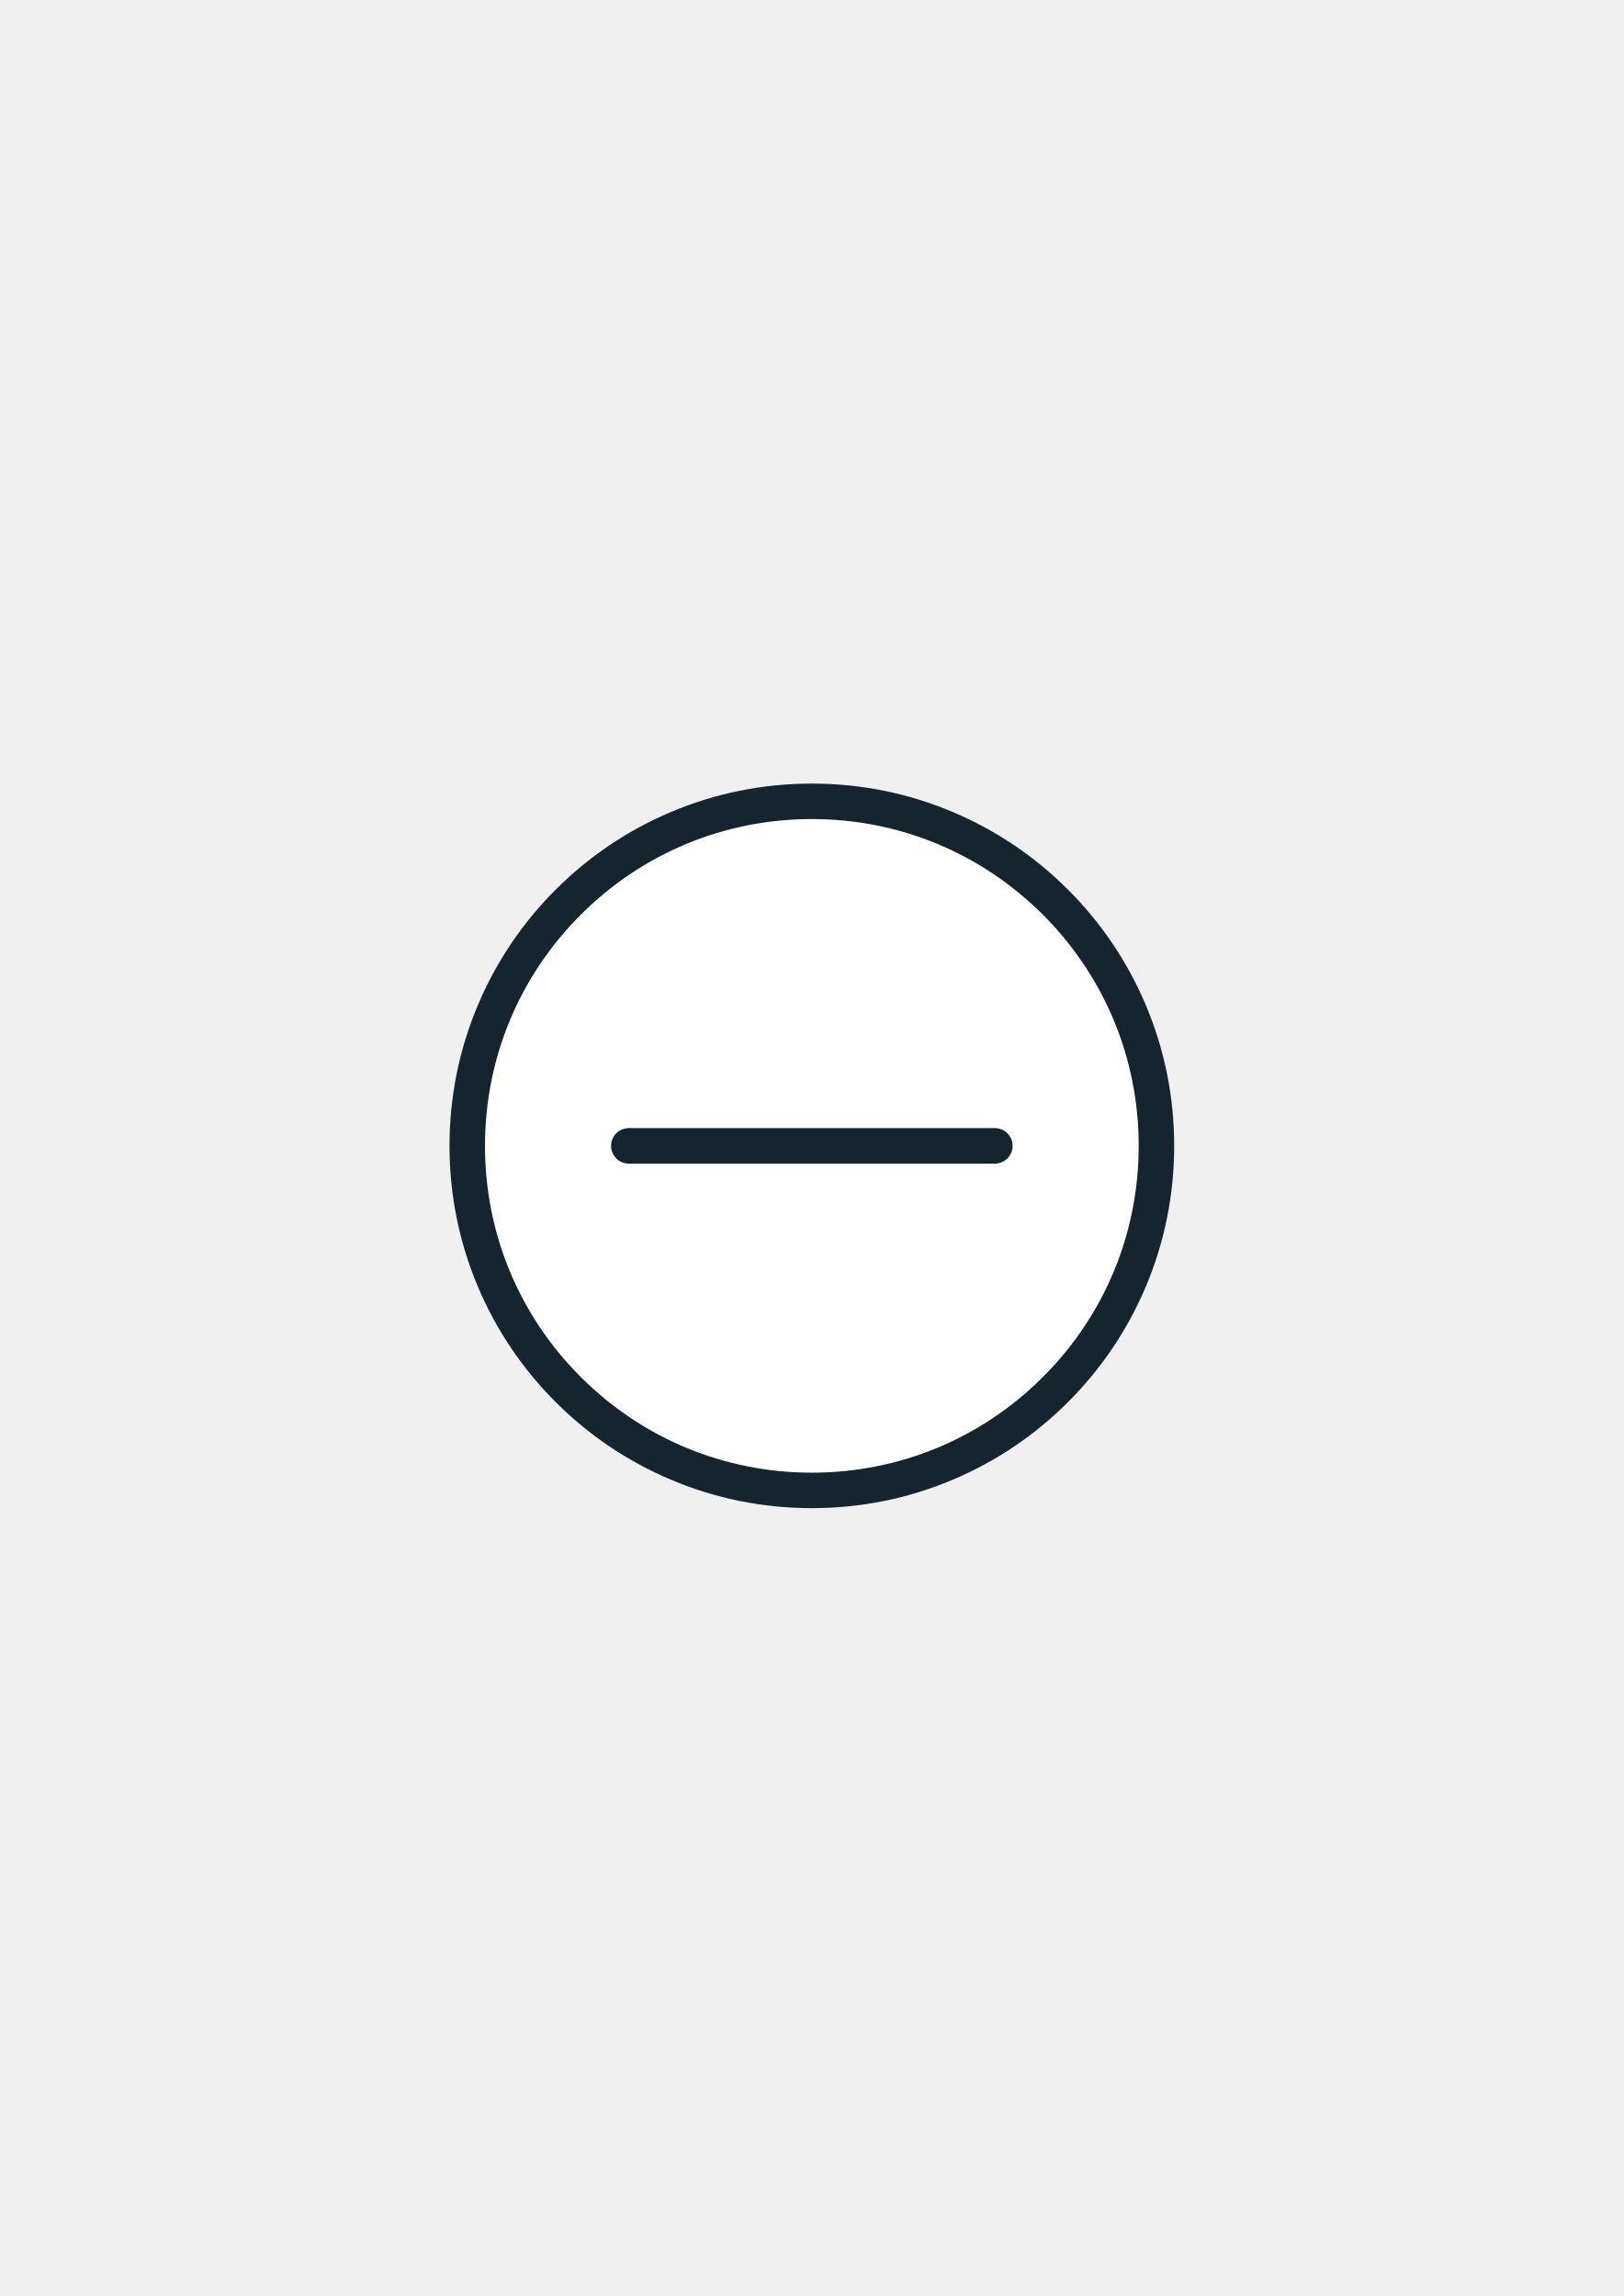
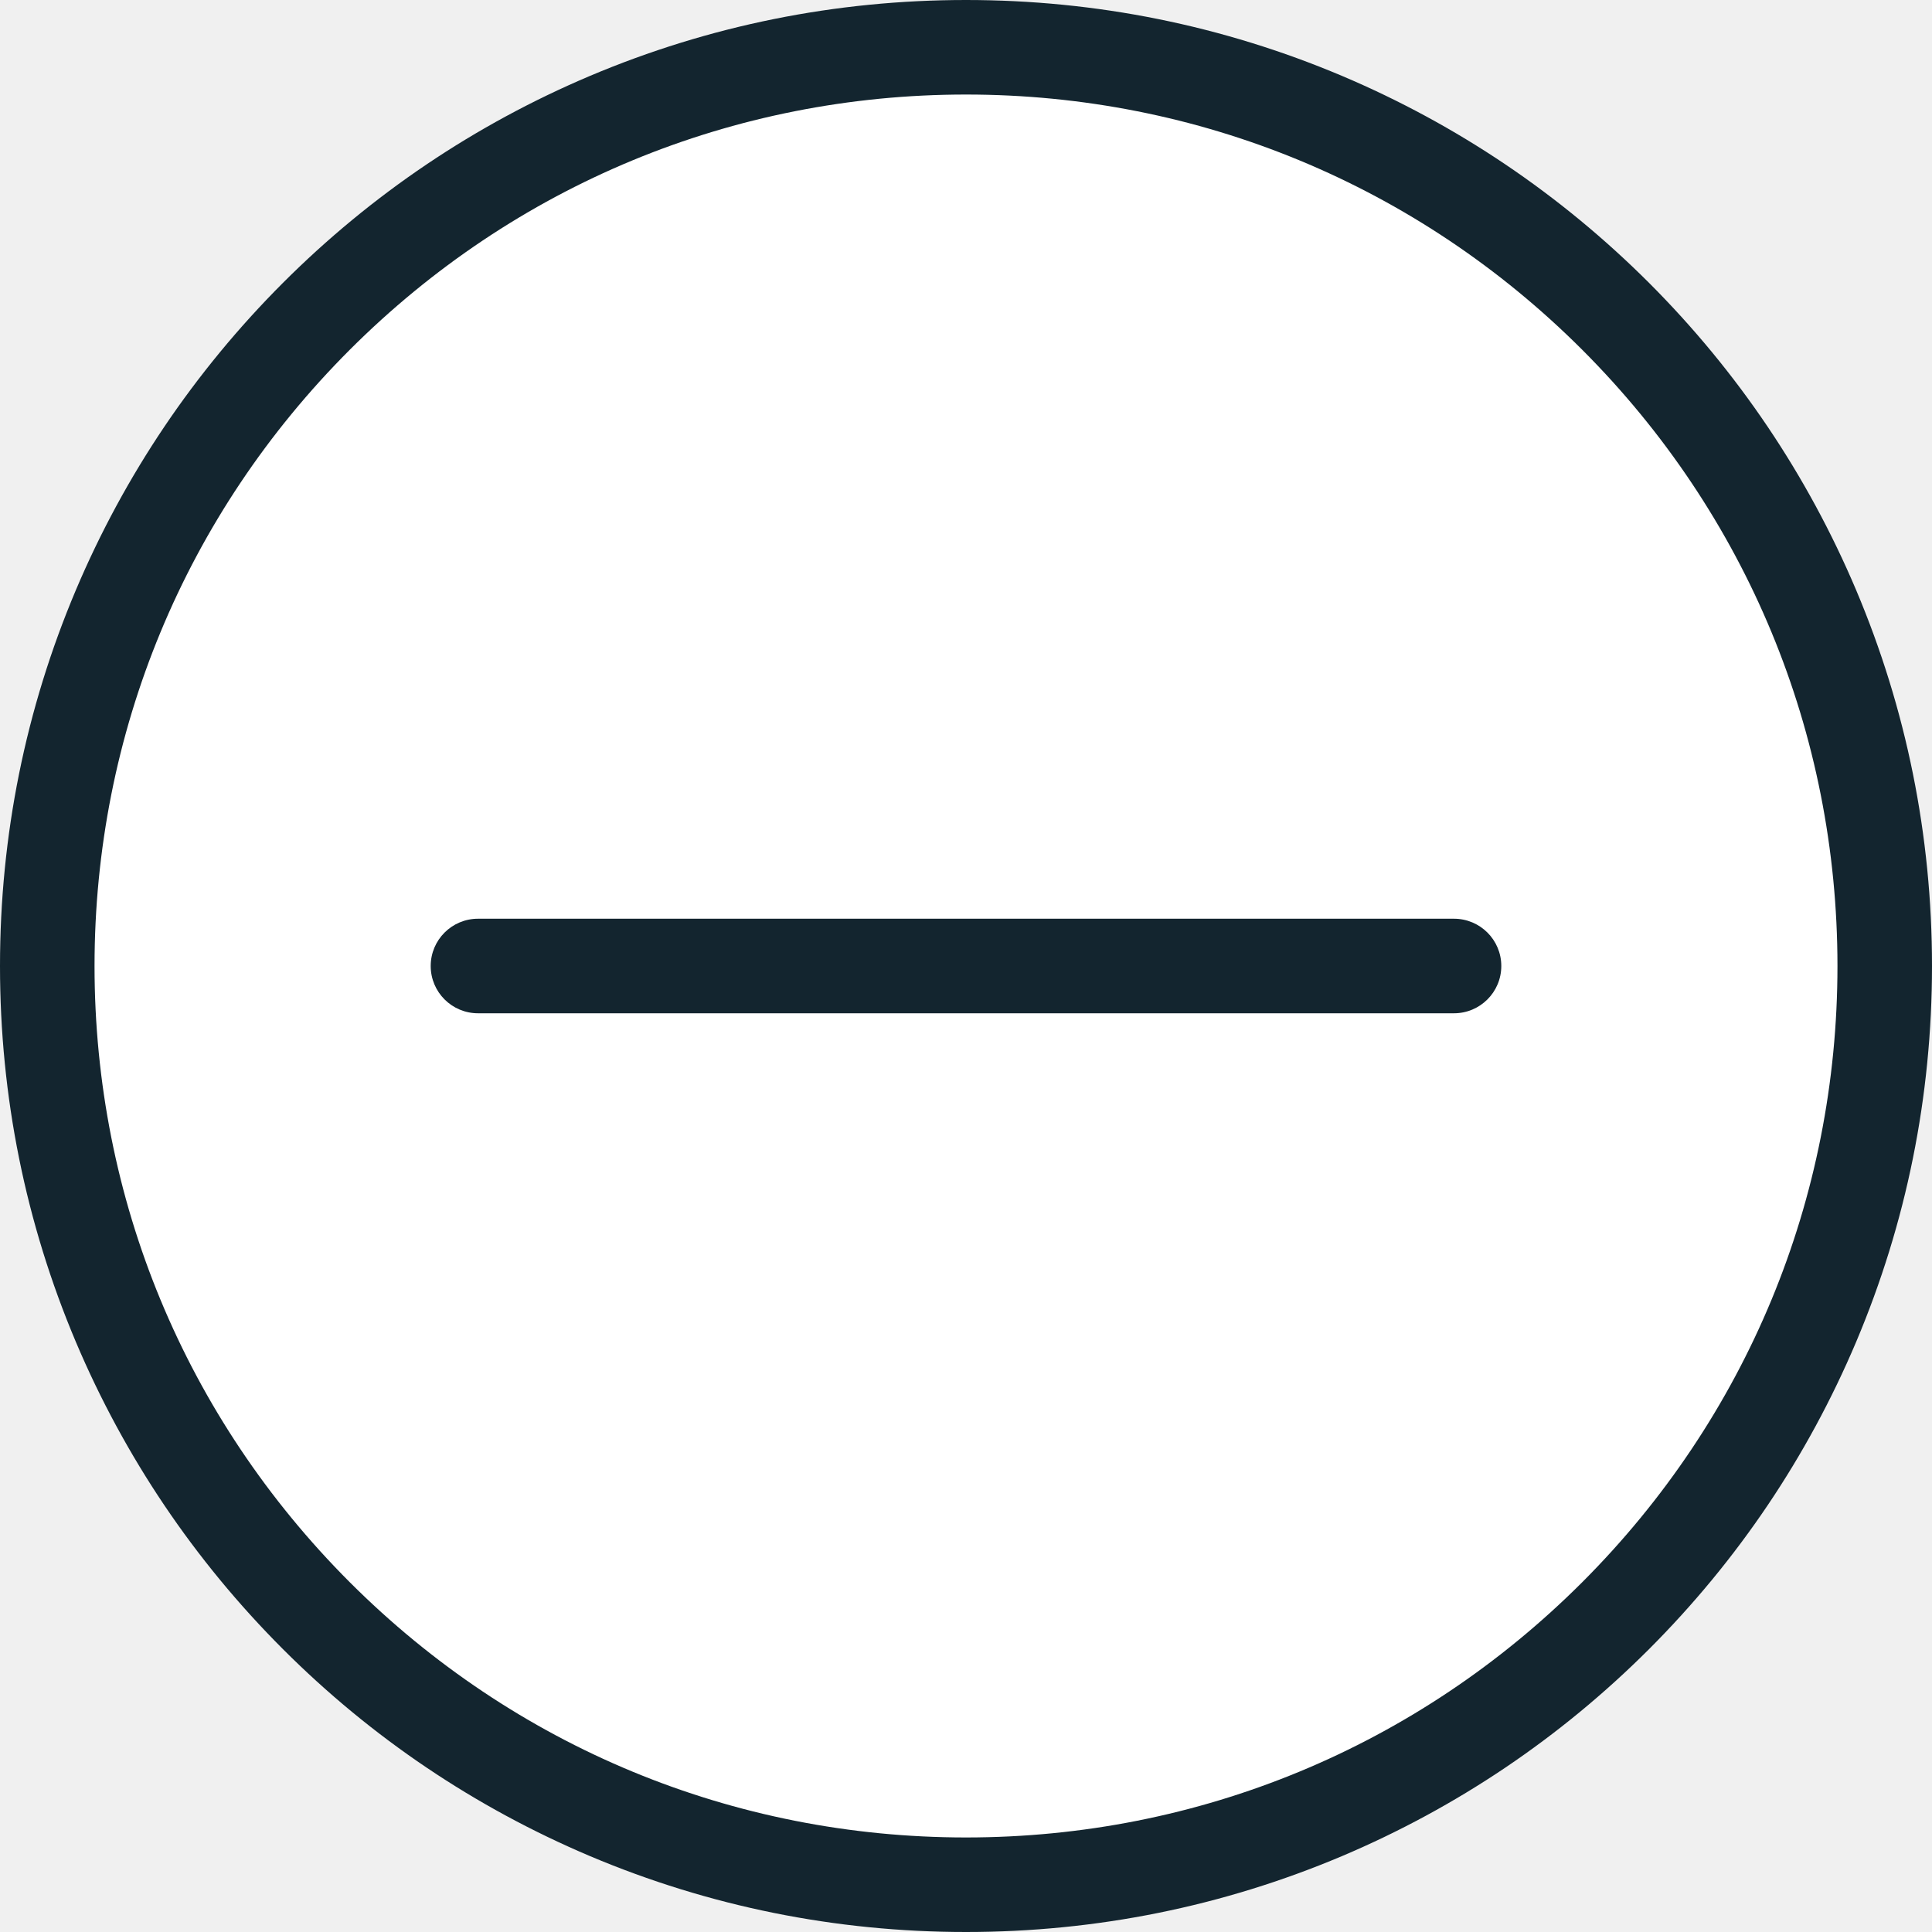
- <svg xmlns="http://www.w3.org/2000/svg" width="794" zoomAndPan="magnify" viewBox="0 0 594.96 842.25" height="1123" preserveAspectRatio="xMidYMid meet" version="1.0">
-   <defs>
-     <clipPath id="id1">
-       <path d="M 164.598 287.445 L 430.387 287.445 L 430.387 553.238 L 164.598 553.238 Z M 164.598 287.445 " clip-rule="nonzero" />
-     </clipPath>
-   </defs>
-   <path fill="#ffffff" d="M 423.883 420.34 C 423.883 490.145 367.297 546.73 297.492 546.73 C 227.688 546.73 171.102 490.145 171.102 420.34 C 171.102 350.539 227.688 293.953 297.492 293.953 C 367.297 293.953 423.883 350.539 423.883 420.34 " fill-opacity="1" fill-rule="nonzero" />
-   <g clip-path="url(#id1)">
-     <path fill="#14252f" d="M 297.492 300.457 C 265.469 300.457 235.363 312.926 212.723 335.57 C 190.078 358.215 177.609 388.32 177.609 420.34 C 177.609 452.363 190.078 482.469 212.723 505.113 C 235.363 527.754 265.469 540.227 297.492 540.227 C 329.516 540.227 359.621 527.754 382.262 505.113 C 404.906 482.469 417.375 452.363 417.375 420.34 C 417.375 388.32 404.906 358.215 382.262 335.57 C 359.621 312.926 329.516 300.457 297.492 300.457 Z M 297.492 553.238 C 279.555 553.238 262.148 549.723 245.762 542.789 C 229.938 536.098 215.723 526.516 203.52 514.312 C 191.32 502.109 181.738 487.898 175.043 472.074 C 168.113 455.684 164.598 438.277 164.598 420.34 C 164.598 402.402 168.113 385 175.043 368.609 C 181.738 352.785 191.32 338.574 203.52 326.371 C 215.723 314.168 229.938 304.586 245.762 297.891 C 262.148 290.961 279.555 287.445 297.492 287.445 C 315.43 287.445 332.836 290.961 349.223 297.891 C 365.047 304.586 379.262 314.168 391.465 326.371 C 403.664 338.574 413.246 352.785 419.941 368.609 C 426.871 385 430.387 402.402 430.387 420.34 C 430.387 438.277 426.871 455.684 419.941 472.074 C 413.246 487.898 403.664 502.109 391.465 514.312 C 379.262 526.516 365.047 536.098 349.223 542.789 C 332.836 549.723 315.43 553.238 297.492 553.238 " fill-opacity="1" fill-rule="nonzero" />
-   </g>
-   <path fill="#14252f" d="M 364.625 426.848 L 230.359 426.848 C 226.766 426.848 223.855 423.934 223.855 420.34 C 223.855 416.75 226.766 413.836 230.359 413.836 L 364.625 413.836 C 368.219 413.836 371.129 416.75 371.129 420.34 C 371.129 423.934 368.219 426.848 364.625 426.848 " fill-opacity="1" fill-rule="nonzero" />
+ <svg xmlns="http://www.w3.org/2000/svg" width="96" zoomAndPan="magnify" viewBox="0 0 72 72" height="96" preserveAspectRatio="xMidYMid meet" version="1.0">
+   <path fill="#ffffff" d="M 70.238 36 C 70.238 54.91 54.91 70.238 36 70.238 C 17.09 70.238 1.762 54.91 1.762 36 C 1.762 17.09 17.09 1.762 36 1.762 C 54.91 1.762 70.238 17.09 70.238 36 " fill-opacity="1" fill-rule="nonzero" />
+   <path fill="#13252f" d="M 36 3.523 C 27.324 3.523 19.172 6.902 13.035 13.035 C 6.902 19.172 3.523 27.324 3.523 36 C 3.523 44.676 6.902 52.828 13.035 58.965 C 19.172 65.098 27.324 68.477 36 68.477 C 44.676 68.477 52.828 65.098 58.965 58.965 C 65.098 52.828 68.477 44.676 68.477 36 C 68.477 27.324 65.098 19.172 58.965 13.035 C 52.828 6.902 44.676 3.523 36 3.523 Z M 36 72 C 31.141 72 26.426 71.047 21.988 69.172 C 17.699 67.355 13.848 64.762 10.543 61.457 C 7.238 58.148 4.645 54.301 2.828 50.012 C 0.953 45.574 0 40.859 0 36 C 0 31.141 0.953 26.426 2.828 21.988 C 4.645 17.699 7.238 13.852 10.543 10.543 C 13.848 7.238 17.699 4.645 21.988 2.828 C 26.426 0.953 31.141 0 36 0 C 40.859 0 45.574 0.953 50.012 2.828 C 54.301 4.645 58.148 7.238 61.457 10.543 C 64.762 13.852 67.355 17.699 69.172 21.988 C 71.047 26.426 72 31.141 72 36 C 72 40.859 71.047 45.574 69.172 50.012 C 67.355 54.301 64.762 58.148 61.457 61.457 C 58.148 64.762 54.301 67.355 50.012 69.172 C 45.574 71.047 40.859 72 36 72 " fill-opacity="1" fill-rule="nonzero" />
+   <path fill="#13252f" d="M 54.184 37.762 L 17.816 37.762 C 16.84 37.762 16.051 36.973 16.051 36 C 16.051 35.027 16.84 34.238 17.816 34.238 L 54.184 34.238 C 55.16 34.238 55.949 35.027 55.949 36 C 55.949 36.973 55.16 37.762 54.184 37.762 " fill-opacity="1" fill-rule="nonzero" />
</svg>
